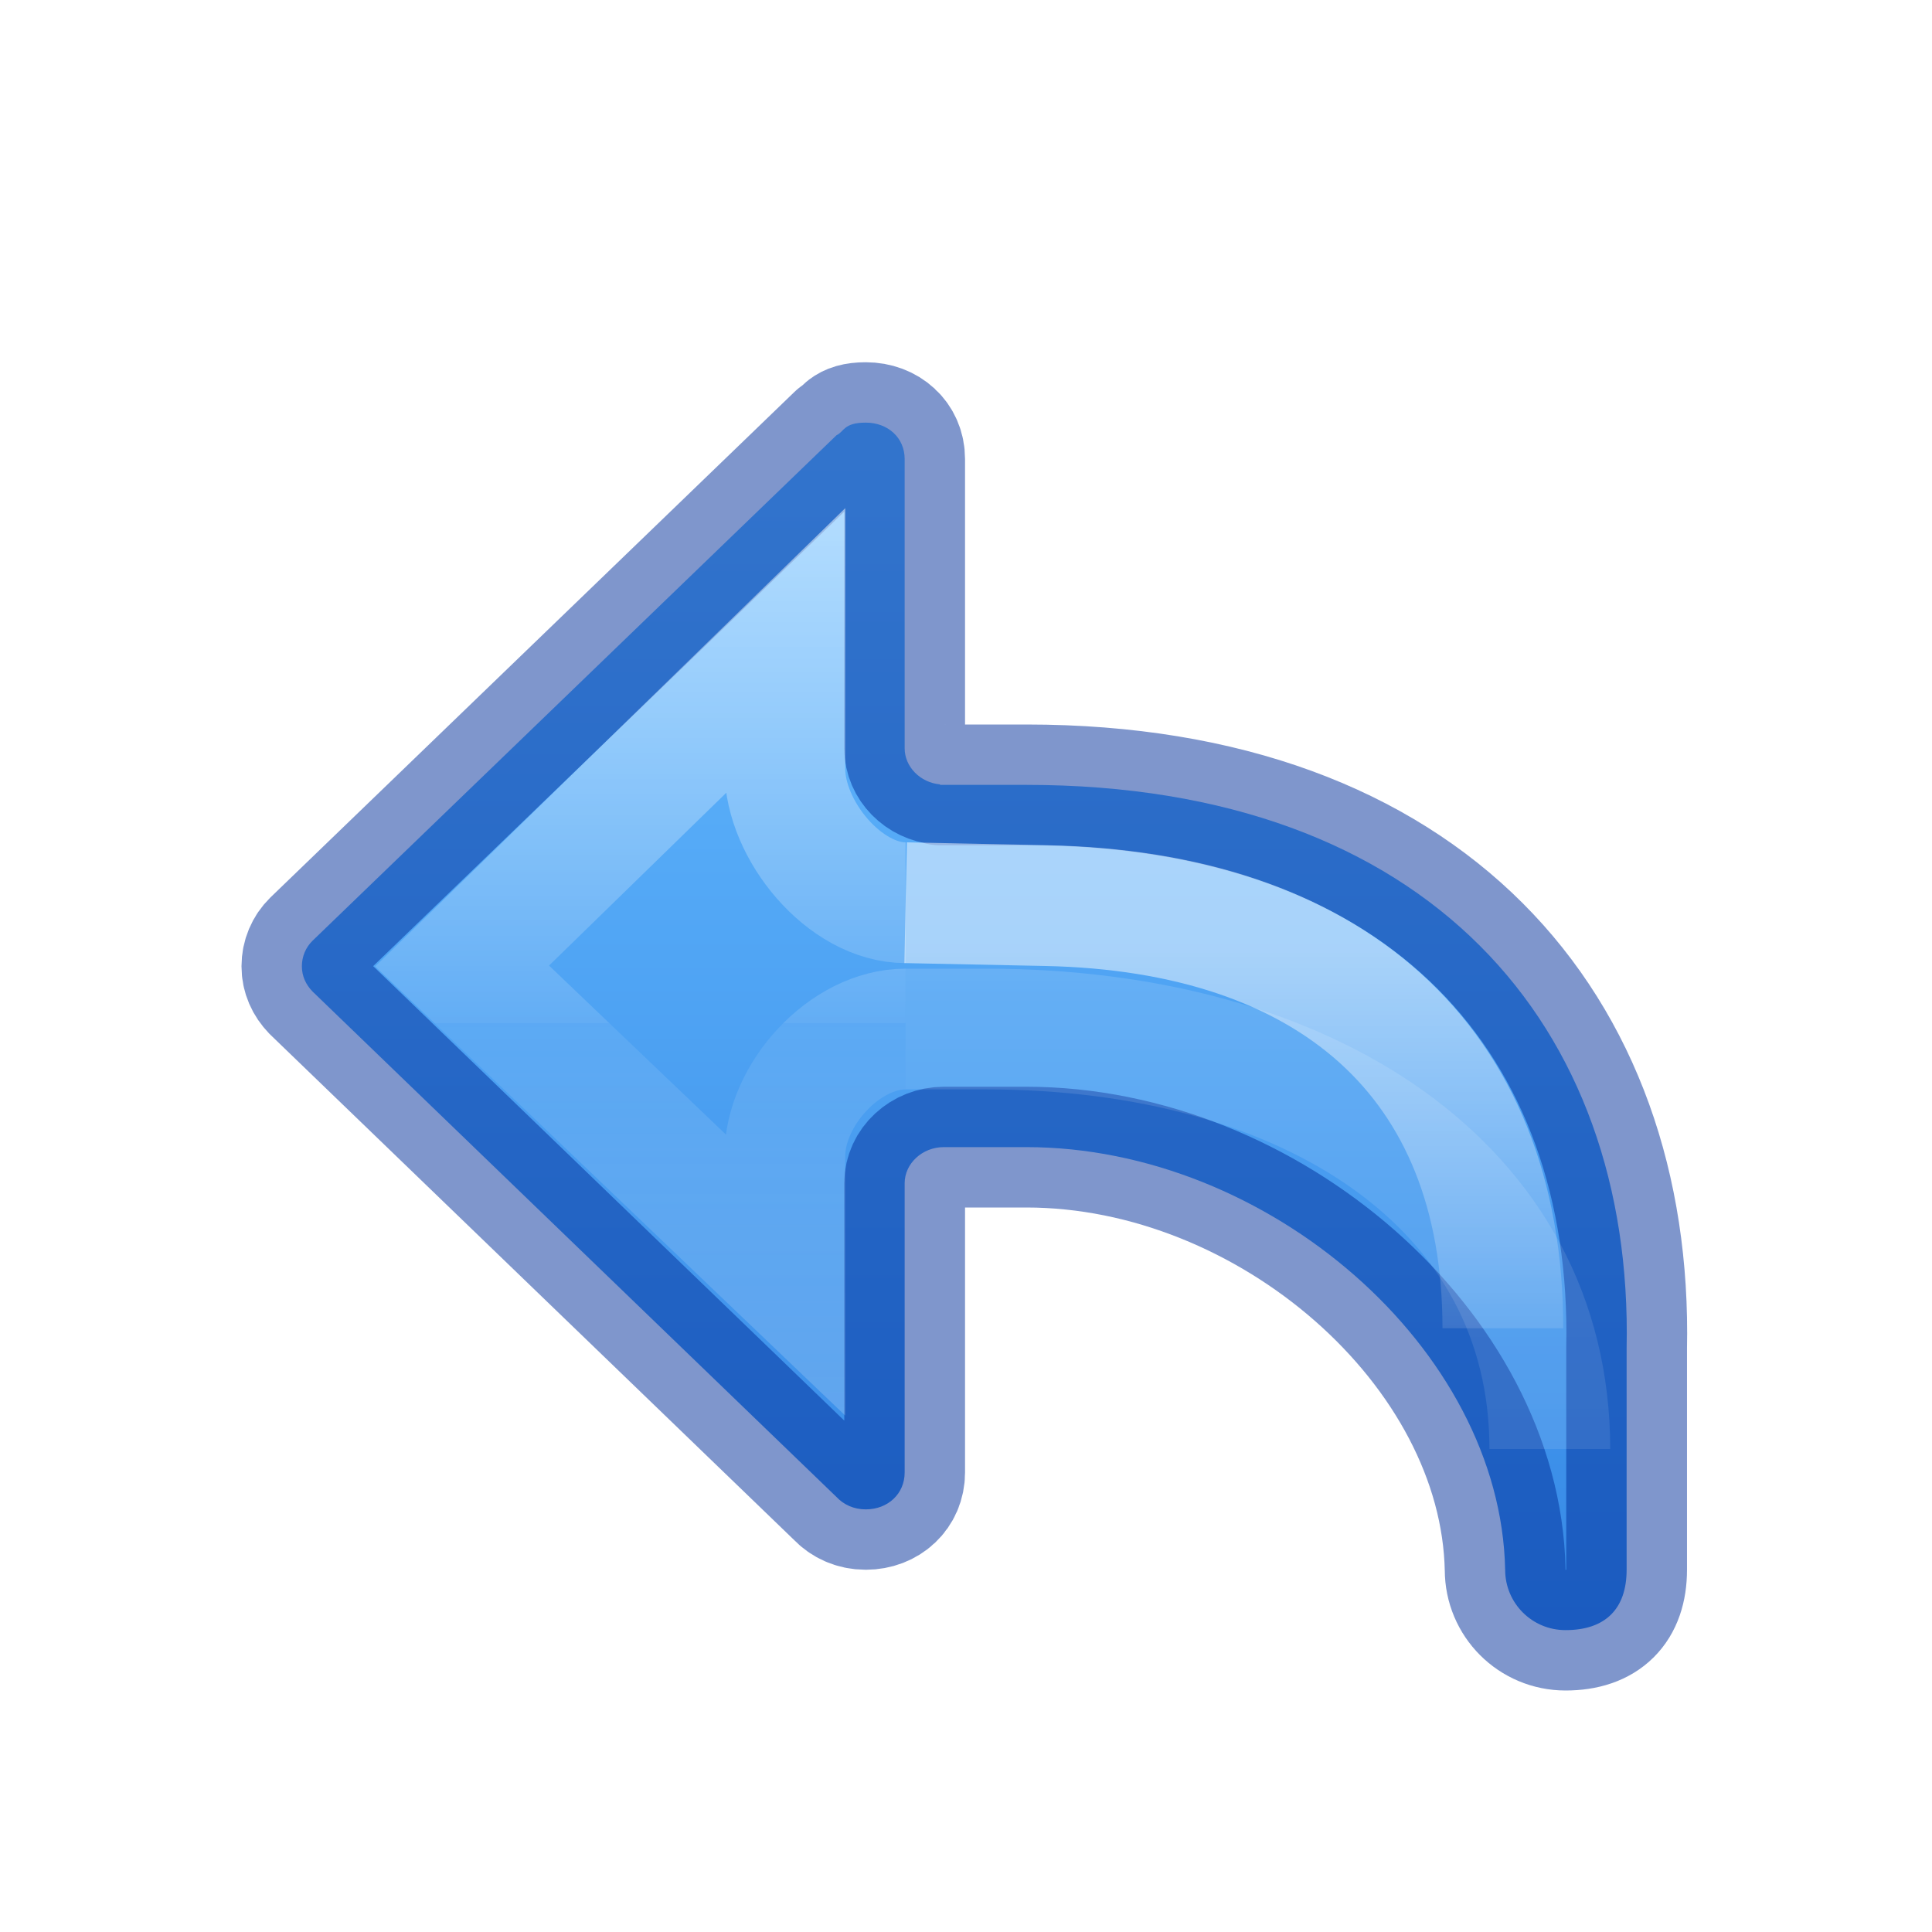
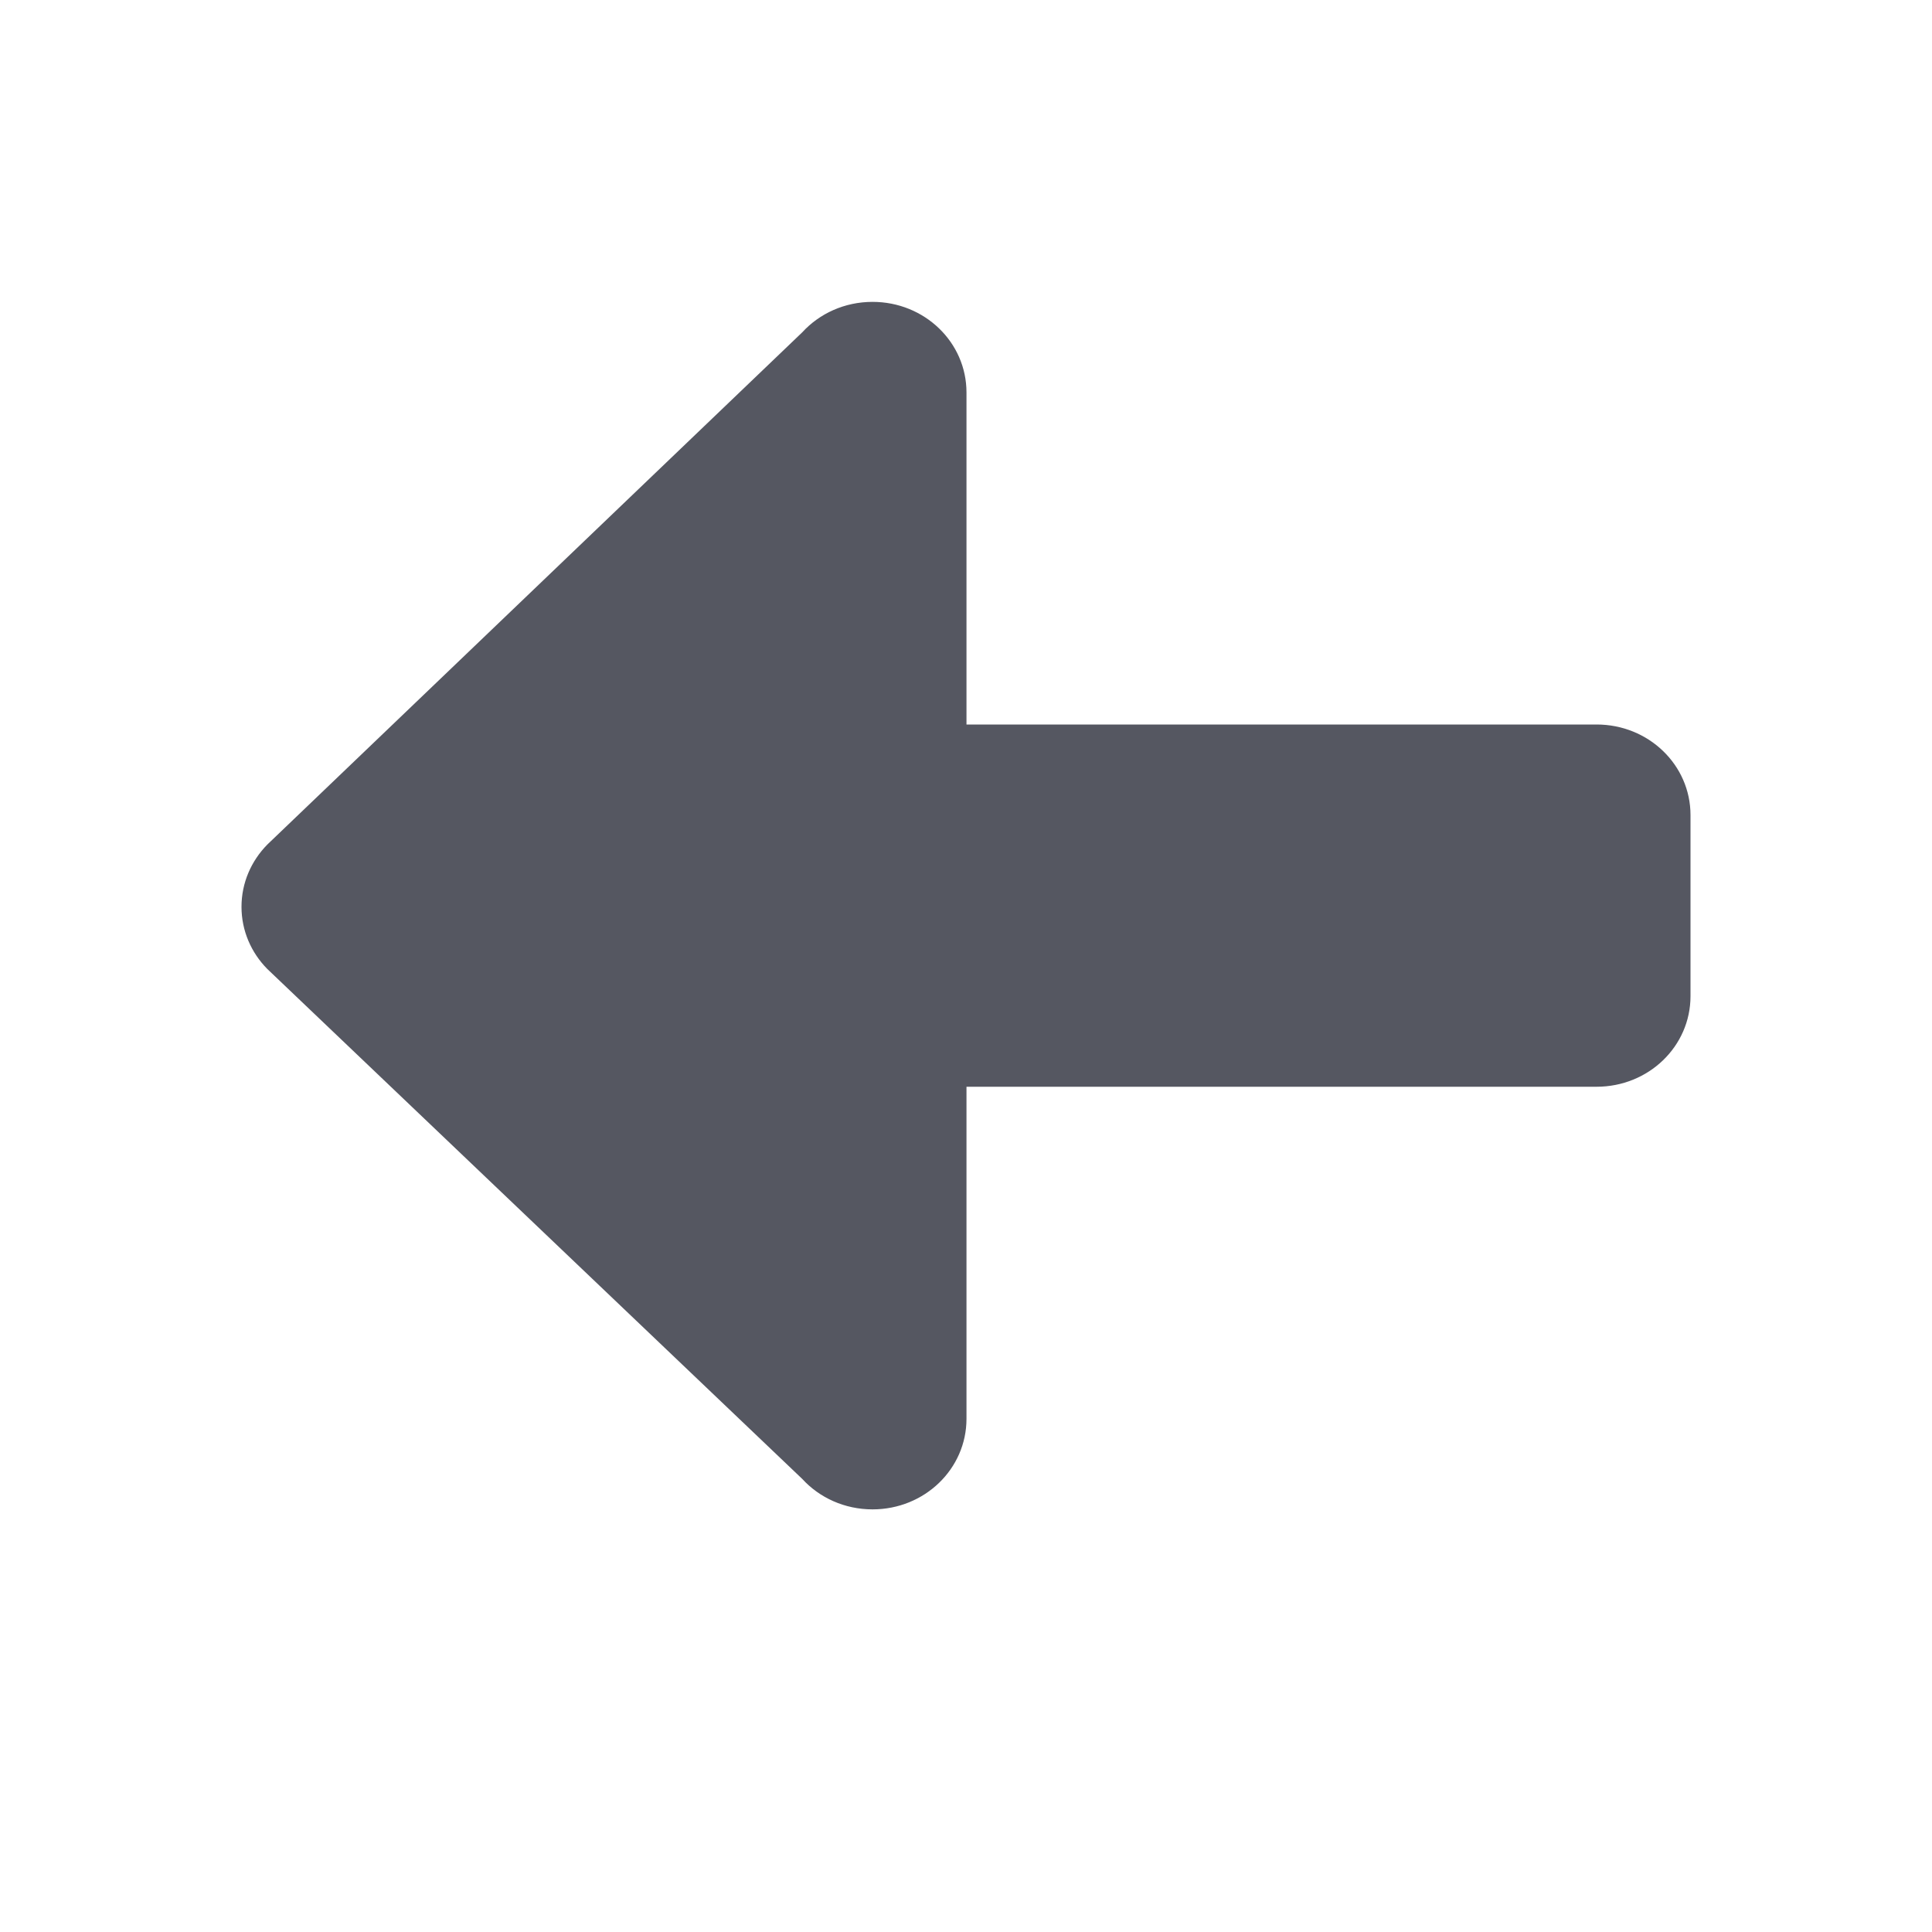
- <svg xmlns="http://www.w3.org/2000/svg" xmlns:xlink="http://www.w3.org/1999/xlink" height="16" width="16" version="1.1" id="svg6">
-   <defs id="defs10">
-     <linearGradient xlink:href="#linearGradient971" id="linearGradient983-3-2" gradientUnits="userSpaceOnUse" gradientTransform="matrix(0.6144129,0,0,0.6111583,8.389034,-9.305476)" x1="-2.521" y1="22.402" x2="-2.521" y2="35.269" />
-     <linearGradient id="linearGradient971">
-       <stop id="stop963" style="stop-color:#ffffff;stop-opacity:1" offset="0" />
-       <stop id="stop965" style="stop-color:#ffffff;stop-opacity:0.235" offset="0.52" />
-       <stop id="stop967" style="stop-color:#ffffff;stop-opacity:0.157" offset="0.52" />
-       <stop id="stop969" style="stop-color:#ffffff;stop-opacity:0.392" offset="1" />
-     </linearGradient>
-     <linearGradient xlink:href="#linearGradient1080" id="linearGradient72" gradientUnits="userSpaceOnUse" gradientTransform="matrix(-0.6115758,0,0,0.6008607,15.02916,1.388771)" x1="12" y1="4" x2="12" y2="19.998" />
-     <linearGradient y2="35.272" x2="5.885" y1="27.314" x1="5.885" gradientTransform="matrix(0.6697593,0,0,0.6666667,4.725142,-10.32707)" gradientUnits="userSpaceOnUse" id="linearGradient1903-0-3" xlink:href="#linearGradient2181" />
-     <linearGradient id="linearGradient2181">
-       <stop id="stop2173" style="stop-color:#ffffff;stop-opacity:1" offset="0" />
-       <stop id="stop2175" style="stop-color:#ffffff;stop-opacity:0.235" offset="0.589" />
-       <stop id="stop2177" style="stop-color:#ffffff;stop-opacity:0.157" offset="1" />
-       <stop id="stop2179" style="stop-color:#ffffff;stop-opacity:0.392" offset="1" />
-     </linearGradient>
-     <linearGradient xlink:href="#linearGradient50" id="linearGradient1903-5" gradientUnits="userSpaceOnUse" gradientTransform="matrix(0.6697593,0,0,0.6666667,4.225138,-11.26132)" x1="5.885" y1="20.383" x2="5.885" y2="38.172" />
-     <linearGradient id="linearGradient50">
-       <stop offset="0" style="stop-color:#ffffff;stop-opacity:1" id="stop42" />
-       <stop offset="0.501" style="stop-color:#ffffff;stop-opacity:0.235" id="stop44" />
-       <stop offset="1" style="stop-color:#ffffff;stop-opacity:0.157" id="stop46" />
-       <stop offset="1" style="stop-color:#ffffff;stop-opacity:0.392" id="stop48" />
-     </linearGradient>
-     <linearGradient id="linearGradient1080">
-       <stop style="stop-color:#64baff;stop-opacity:1" offset="0" id="stop1076" />
-       <stop style="stop-color:#3689e6;stop-opacity:1" offset="1" id="stop1078" />
-     </linearGradient>
-   </defs>
-   <path id="path873-5-5" style="font-variation-settings:normal;opacity:1;vector-effect:none;fill:url(#linearGradient72);fill-opacity:1;stroke:#002e99;stroke-width:1;stroke-linecap:round;stroke-linejoin:round;stroke-miterlimit:4;stroke-dasharray:none;stroke-dashoffset:0;stroke-opacity:0.502;stop-color:#000000;stop-opacity:1" d="M 7.17 3.5 C 6.985 3.5 6.991 3.576 6.928 3.604 L 2.588 7.791 C 2.532 7.846 2.5 7.921 2.5 8.002 C 2.5 8.083 2.532 8.153 2.588 8.211 L 6.928 12.398 C 6.987 12.461 7.071 12.5 7.17 12.5 C 7.354 12.5 7.492 12.37 7.492 12.195 L 7.492 9.799 C 7.492 9.636 7.638 9.5 7.816 9.5 L 8.5 9.5 C 10.5 9.5 12.428 11.167 12.465 13 C 12.465 13.277 12.688 13.5 12.965 13.5 C 13.296 13.5 13.471 13.323 13.471 13 L 13.471 11.166 C 13.527 8.499 11.833 6.5 8.5 6.5 L 7.785 6.5 L 7.785 6.496 C 7.621 6.481 7.492 6.35 7.492 6.197 L 7.492 3.801 C 7.492 3.626 7.354 3.5 7.17 3.5 z " />
-   <path d="m 7.5,8.522 c -0.506,1.637e-4 -1,0.545 -1,1.051 V 10.554 L 3.827,8 6.5,5.394 v 0.975 c 1.639e-4,0.506 0.494,1.107 1,1.107" style="font-variation-settings:normal;opacity:0.5;vector-effect:none;fill:none;fill-opacity:1;stroke:url(#linearGradient983-3-2);stroke-width:1;stroke-linecap:butt;stroke-linejoin:miter;stroke-miterlimit:4;stroke-dasharray:none;stroke-dashoffset:0;stroke-opacity:1;marker:none;marker-start:none;marker-mid:none;marker-end:none;stop-color:#000000" id="path873-5-5-2-6-1" />
-   <path id="rect1082-96-8" style="font-variation-settings:normal;opacity:0.5;vector-effect:none;fill:none;fill-opacity:1;stroke:url(#linearGradient1903-5);stroke-width:1;stroke-linecap:butt;stroke-linejoin:miter;stroke-miterlimit:4;stroke-dasharray:none;stroke-dashoffset:0;stroke-opacity:1;marker:none;marker-start:none;marker-mid:none;marker-end:none;stop-color:#000000" d="M 7.5,8.522 H 8.167 C 10.833,8.522 12.835,9.819 12.835,12" />
-   <path d="M 12.446,11 C 12.446,8.771 11,7.548 8.667,7.5 L 7.5,7.476" style="font-variation-settings:normal;opacity:0.5;vector-effect:none;fill:none;fill-opacity:1;stroke:url(#linearGradient1903-0-3);stroke-width:1;stroke-linecap:butt;stroke-linejoin:miter;stroke-miterlimit:4;stroke-dasharray:none;stroke-dashoffset:0;stroke-opacity:1;marker:none;marker-start:none;marker-mid:none;marker-end:none;stop-color:#000000" id="rect1082-96-4-7" />
+ <svg xmlns="http://www.w3.org/2000/svg" id="svg6" version="1.1" width="16" height="16">
+   <defs id="defs10" />
+   <path id="path873-5" style="opacity:1;fill:#555761;stroke:none;stroke-width:4;stroke-linecap:round;stroke-linejoin:round;stop-color:#000000" d="m 7.226,2.5 c 0.431,0 0.778,0.335 0.778,0.75 V 6 H 13.222 C 13.653,6 14,6.335 14,6.75 V 8.25 C 14,8.665 13.653,9 13.222,9 H 8.004 v 2.75 C 8.004,12.165 7.657,12.5 7.226,12.5 6.994,12.5 6.786,12.403 6.644,12.248 L 2.213,8.024 C 2.081,7.89 2,7.709 2,7.51 2,7.31 2.081,7.13 2.213,6.995 L 6.644,2.752 C 6.786,2.597 6.994,2.5 7.226,2.5 Z" />
</svg>
